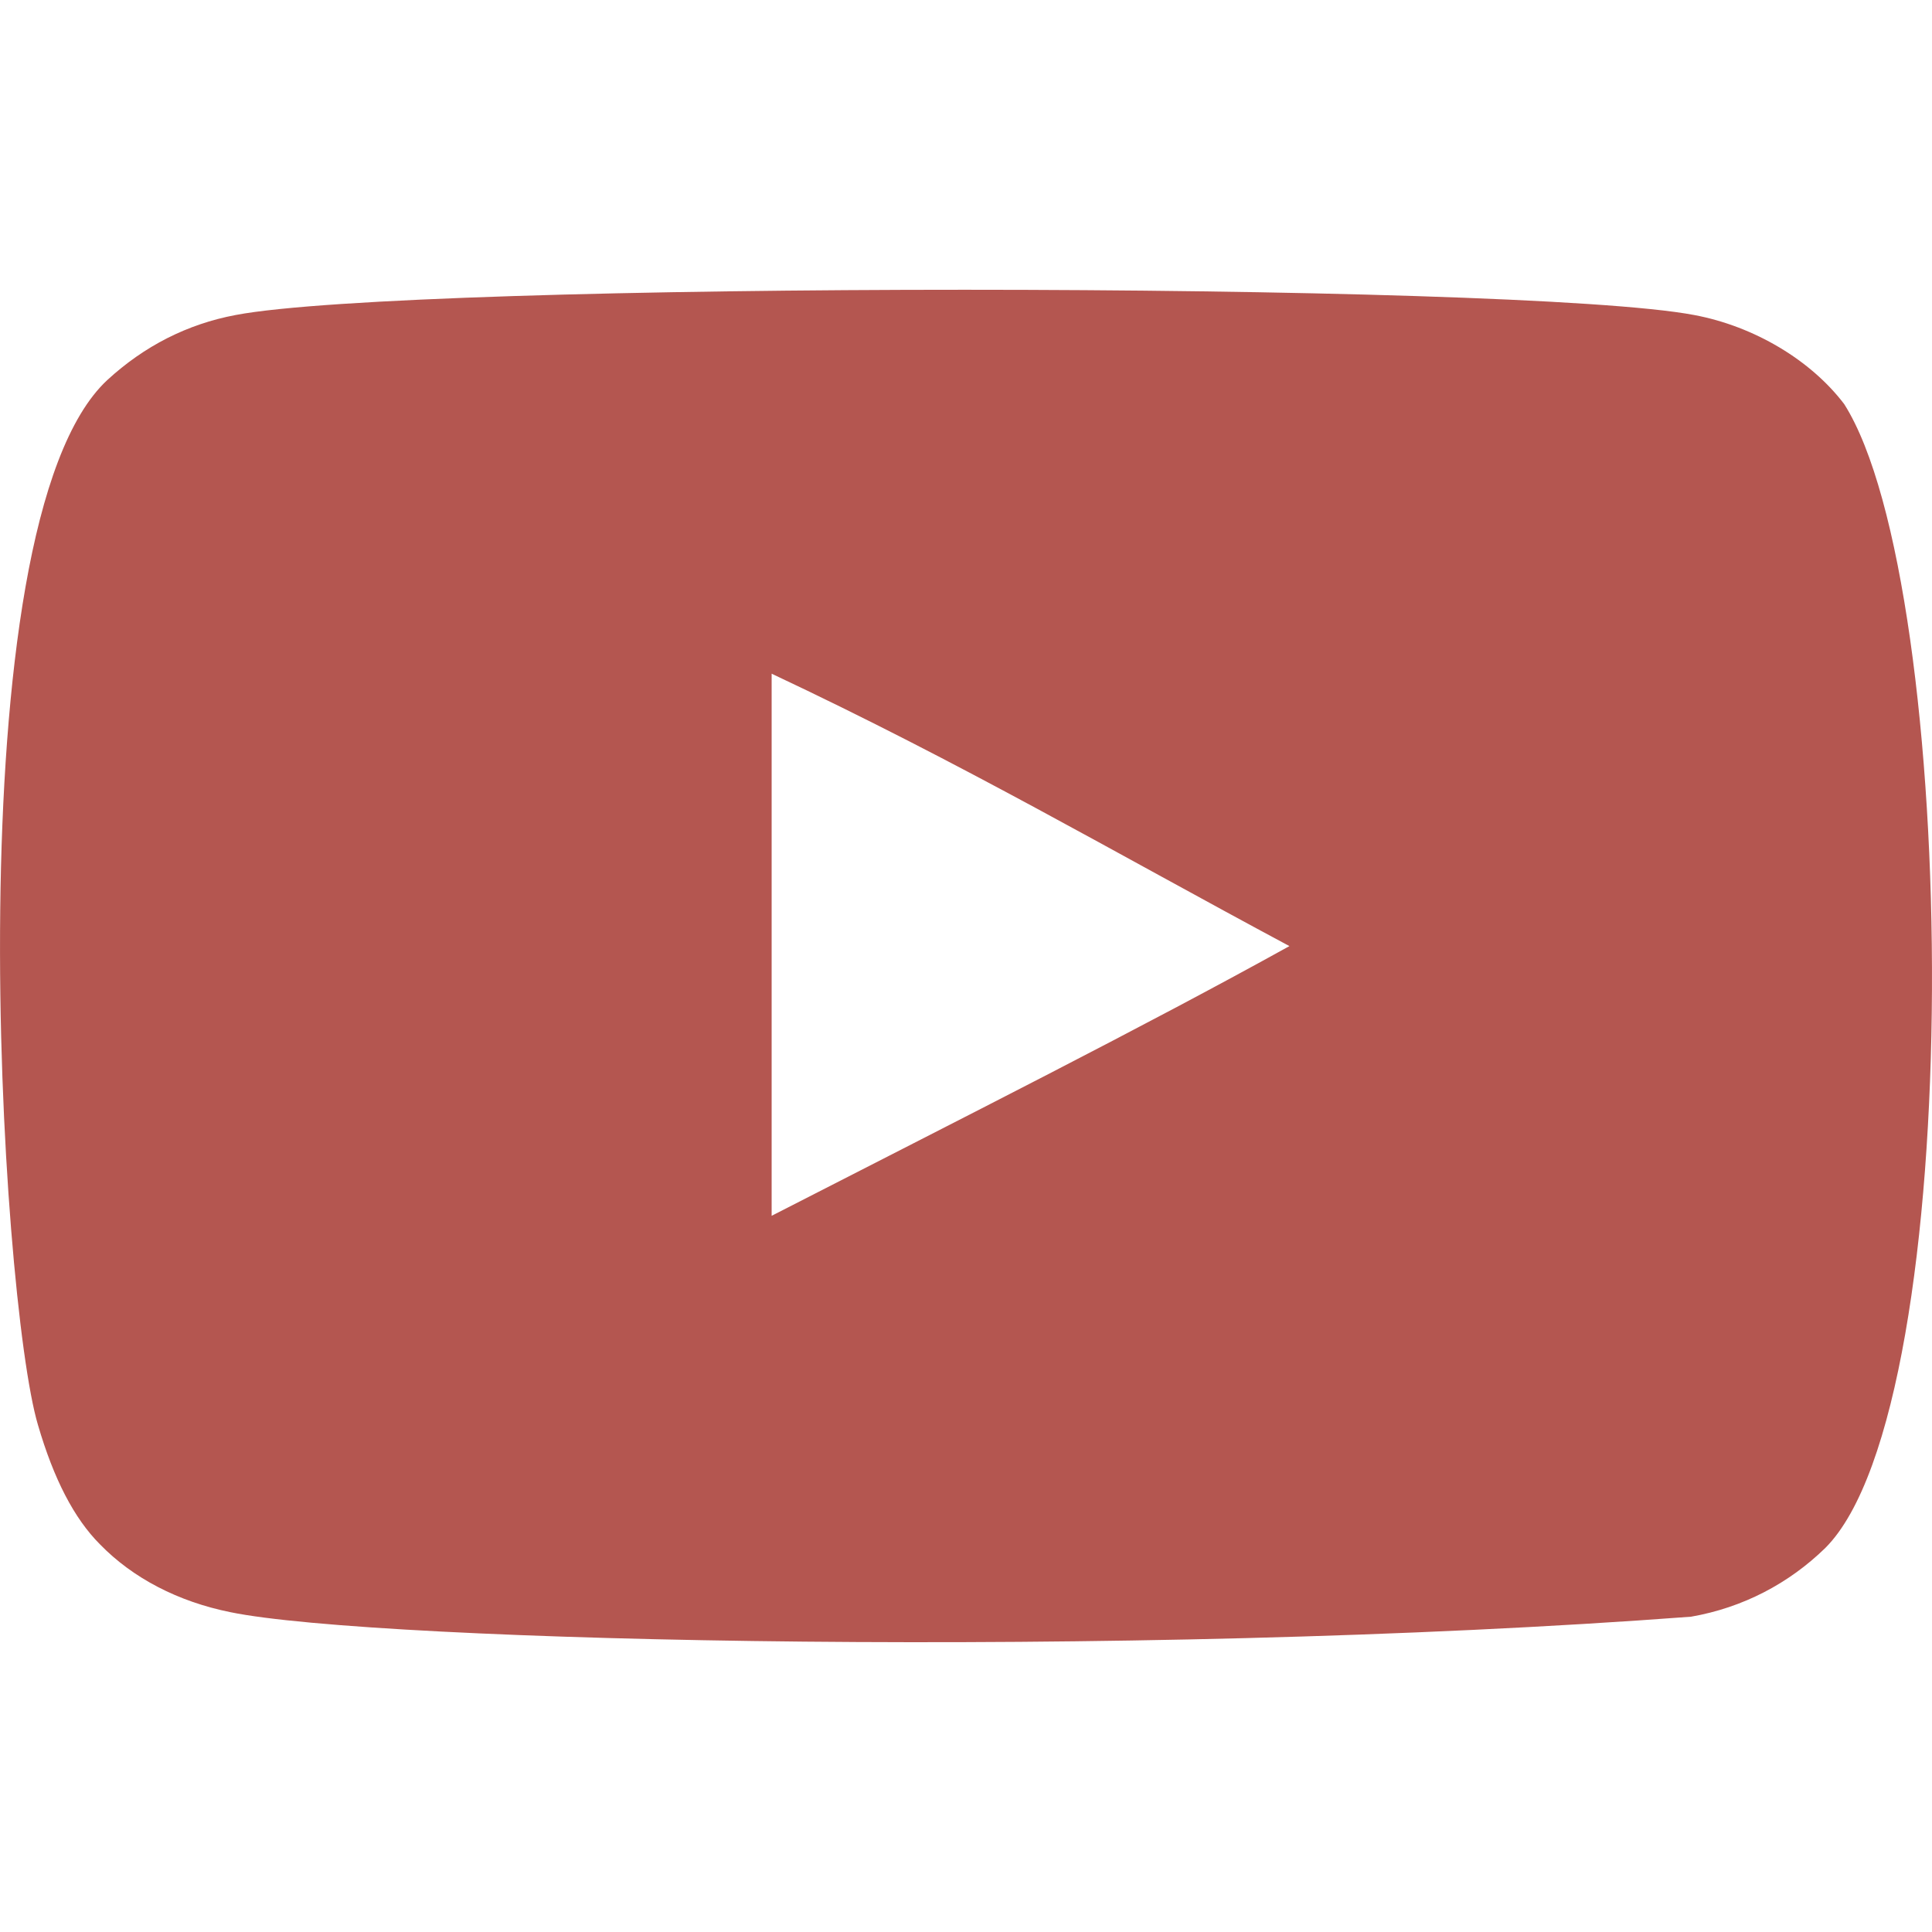
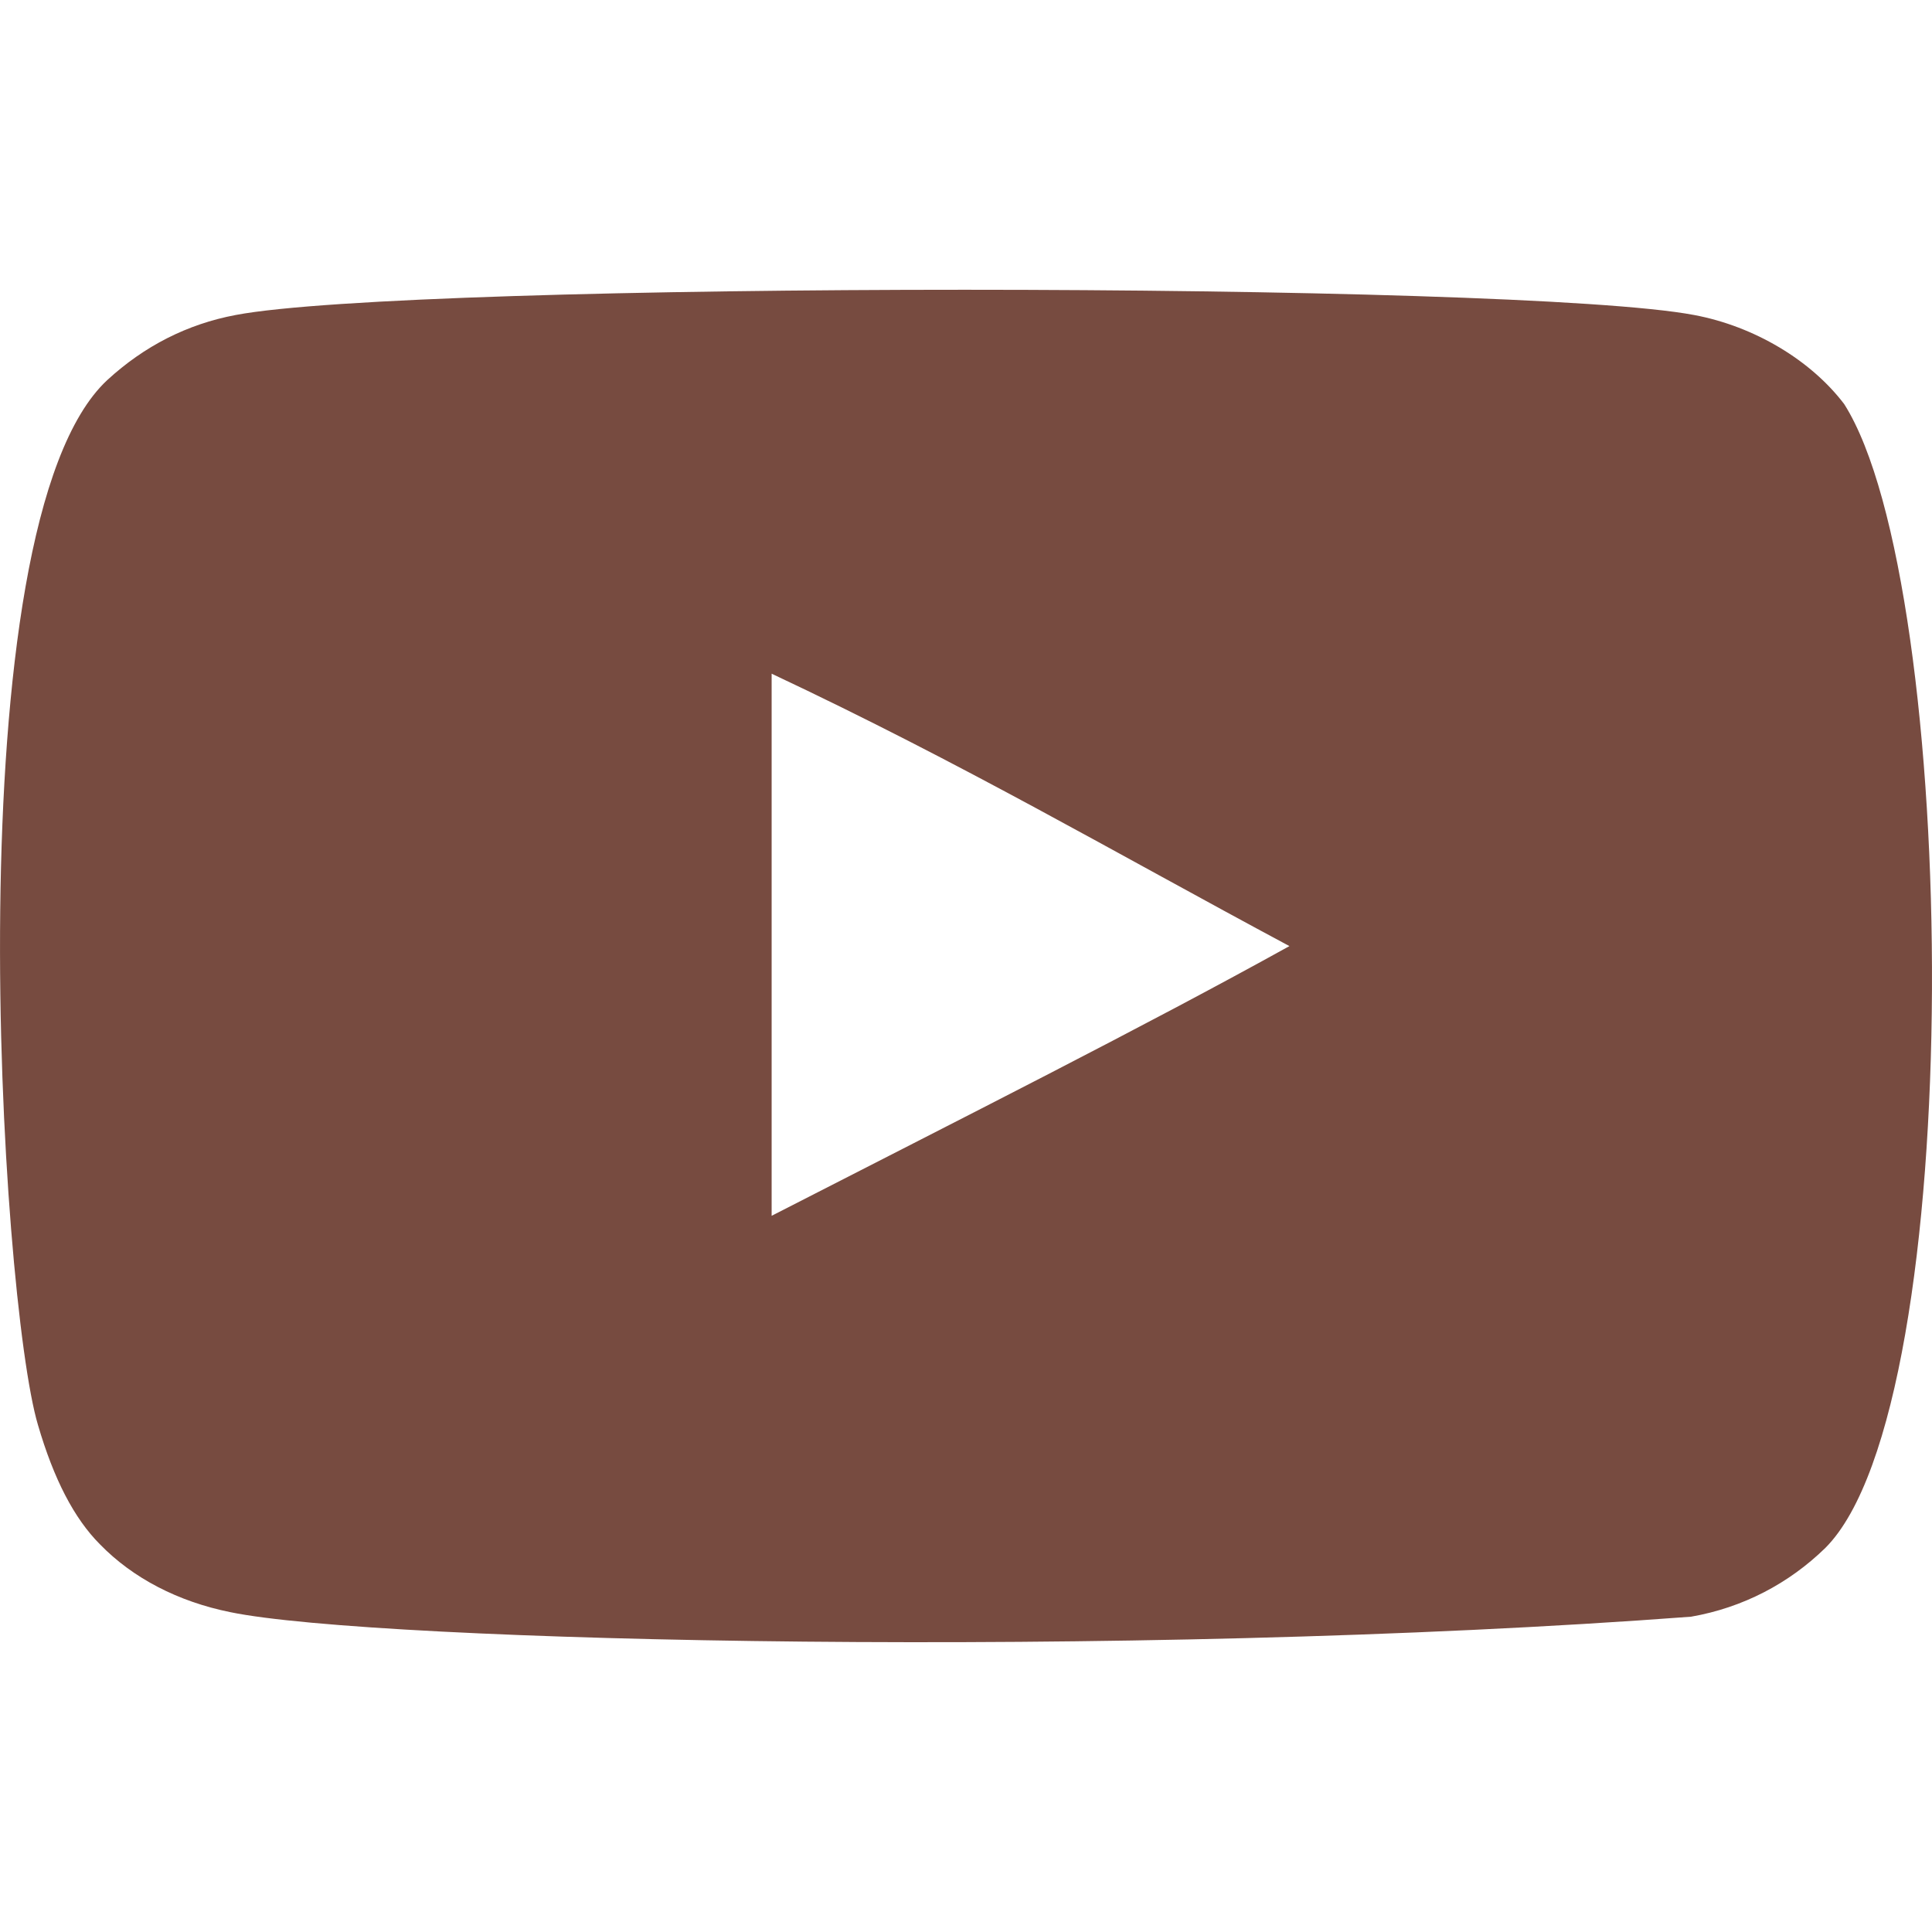
<svg xmlns="http://www.w3.org/2000/svg" width="800px" height="800px" viewBox="0 -3 20 20" version="1.1">
  <defs>

    </defs>
  <g id="Page-1" stroke="none" stroke-width="1" fill="none" fill-rule="evenodd">
-     <g id="Dribbble-Light-Preview" transform="translate(-300, -7442)" fill="#b45650">
+     <g id="Dribbble-Light-Preview" transform="translate(-300, -7442)" fill="#774b40">
      <g id="icons" transform="translate(56, 160)">
        <path d="M251.988,7291.586 L251.988,7285.974 C253.981,7286.912 255.524,7287.817 257.348,7288.794 C255.843,7289.628 253.981,7290.565 251.988,7291.586 M263.091,7283.183 C262.747,7282.73 262.162,7282.378 261.538,7282.261 C259.705,7281.913 248.271,7281.912 246.439,7282.261 C245.939,7282.355 245.494,7282.582 245.111,7282.934 C243.5,7284.429 244.005,7292.452 244.393,7293.751 C244.557,7294.313 244.768,7294.719 245.034,7294.986 C245.376,7295.338 245.845,7295.58 246.384,7295.689 C247.893,7296.001 255.668,7296.175 261.506,7295.736 C262.044,7295.642 262.52,7295.391 262.896,7295.024 C264.386,7293.535 264.284,7285.062 263.091,7283.183" id="youtube-[#168]">

                </path>
      </g>
    </g>
  </g>
</svg>
